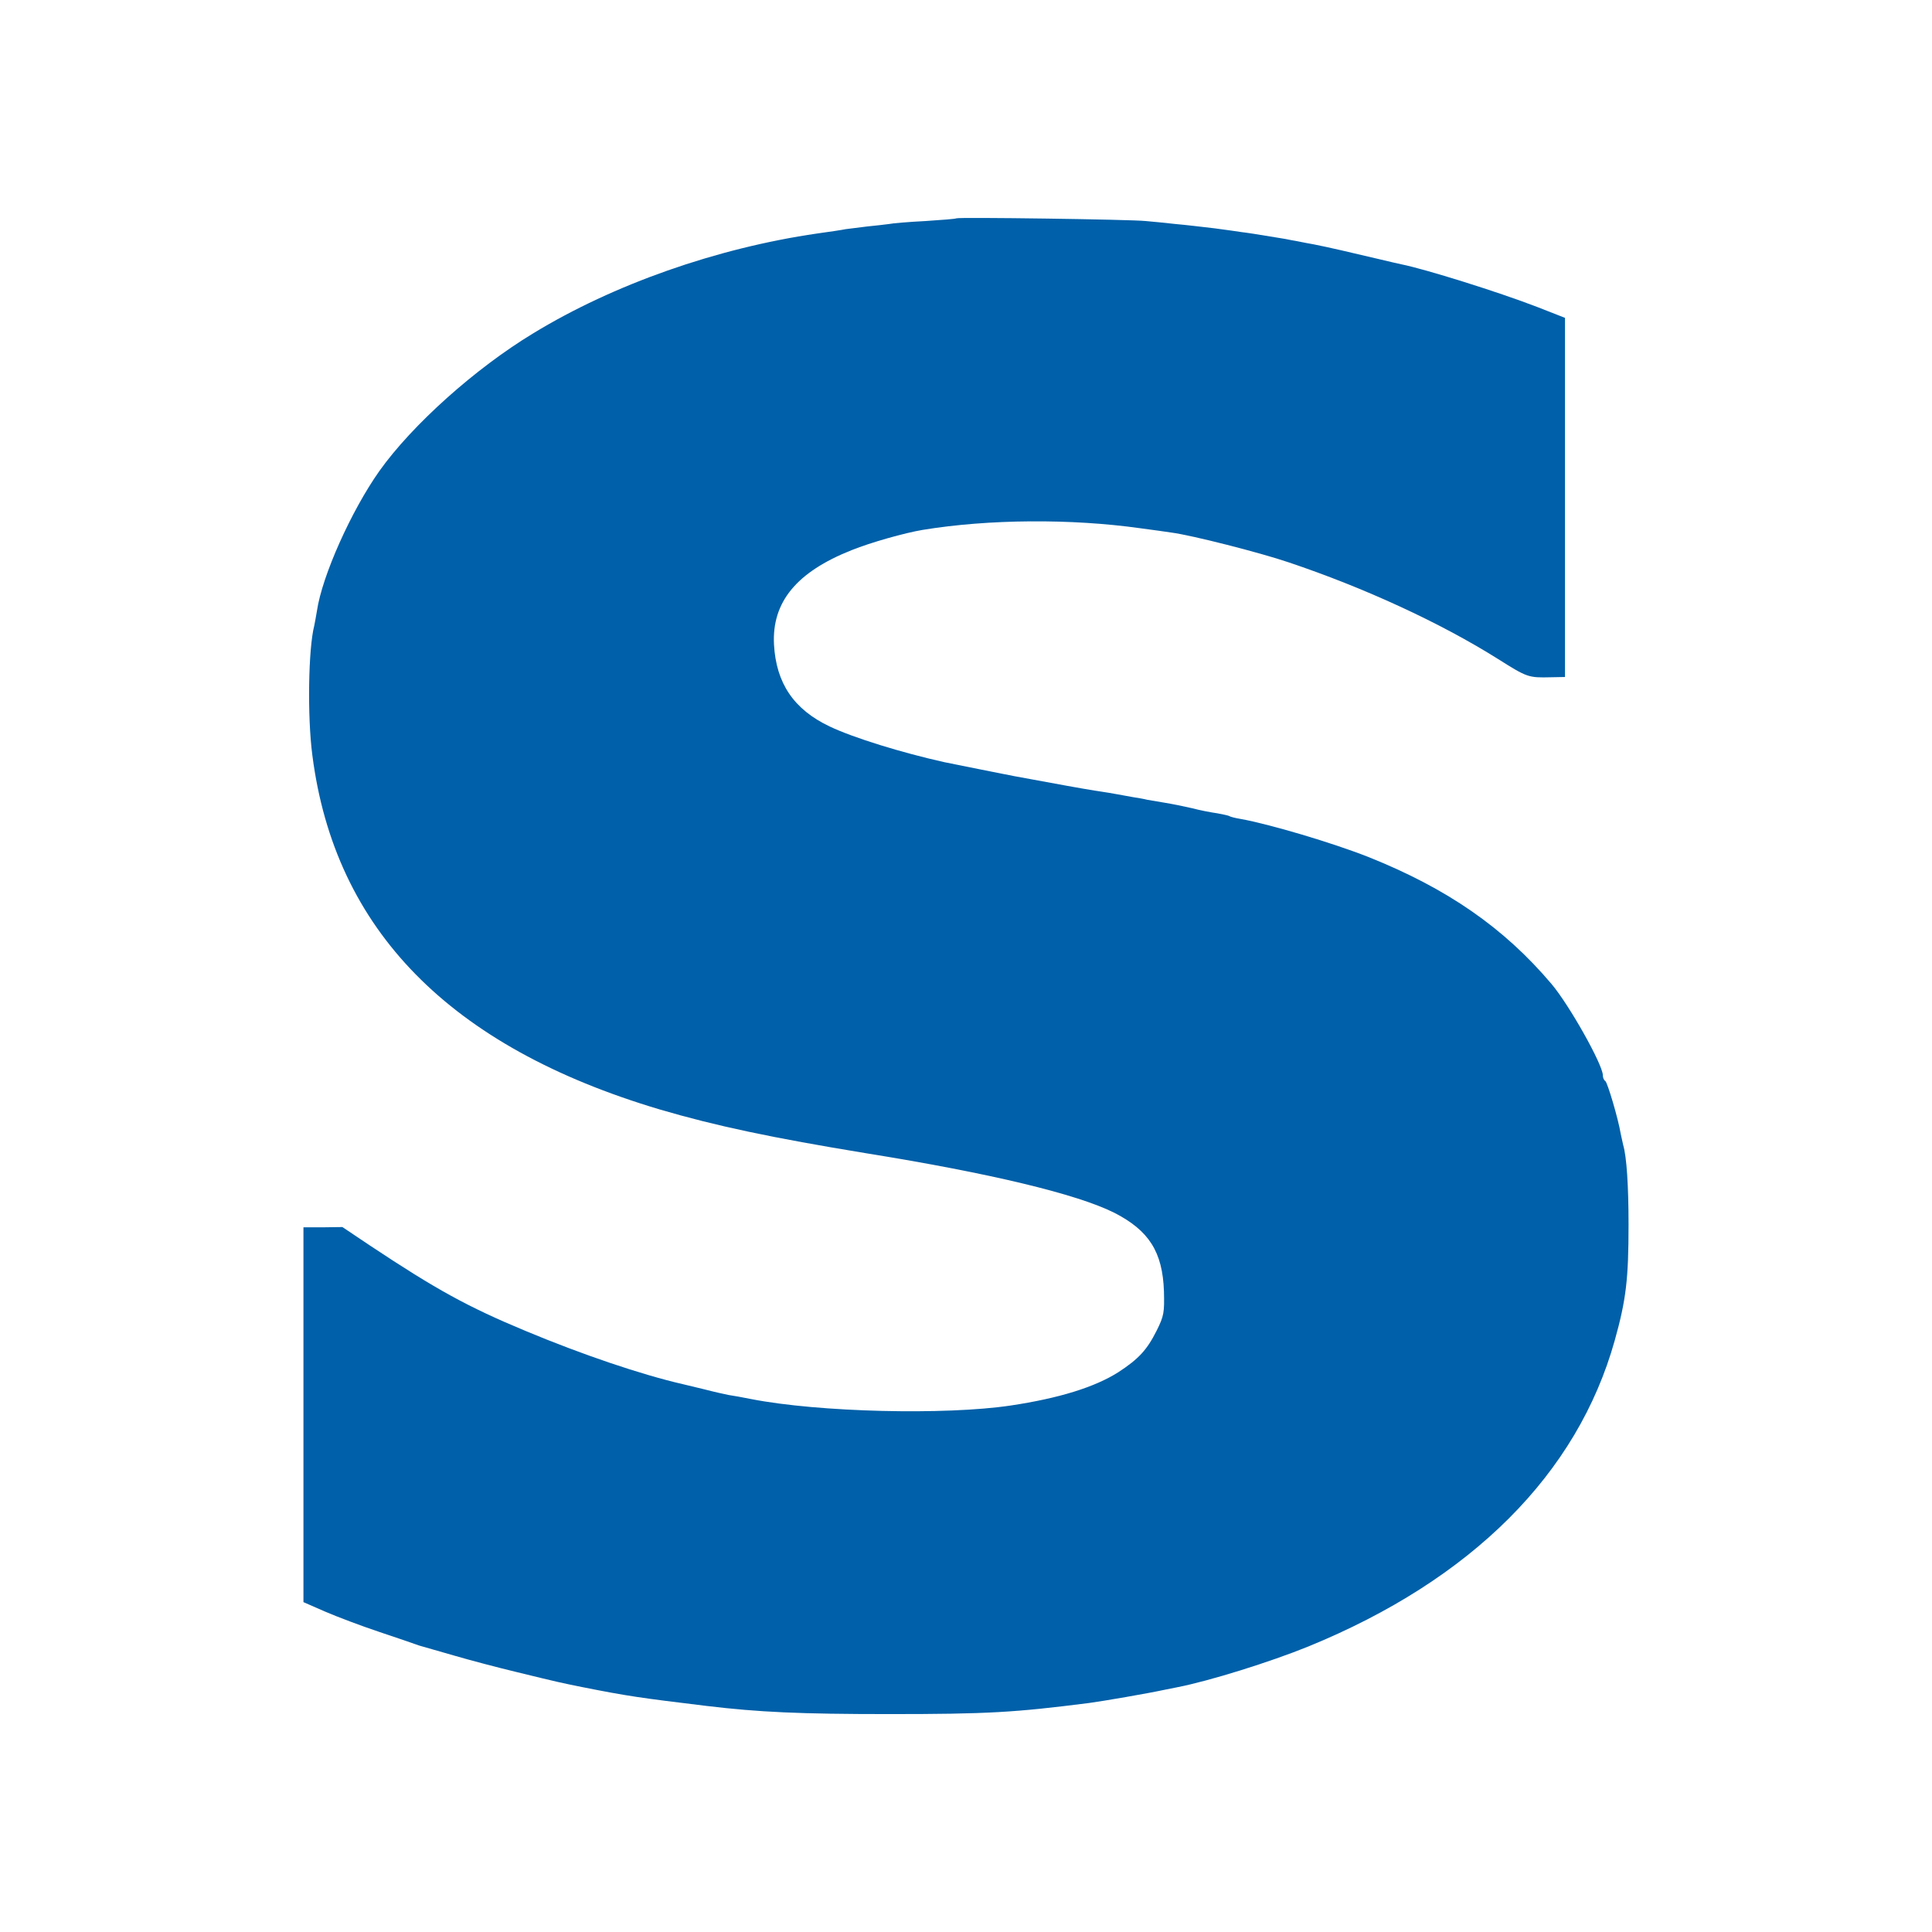
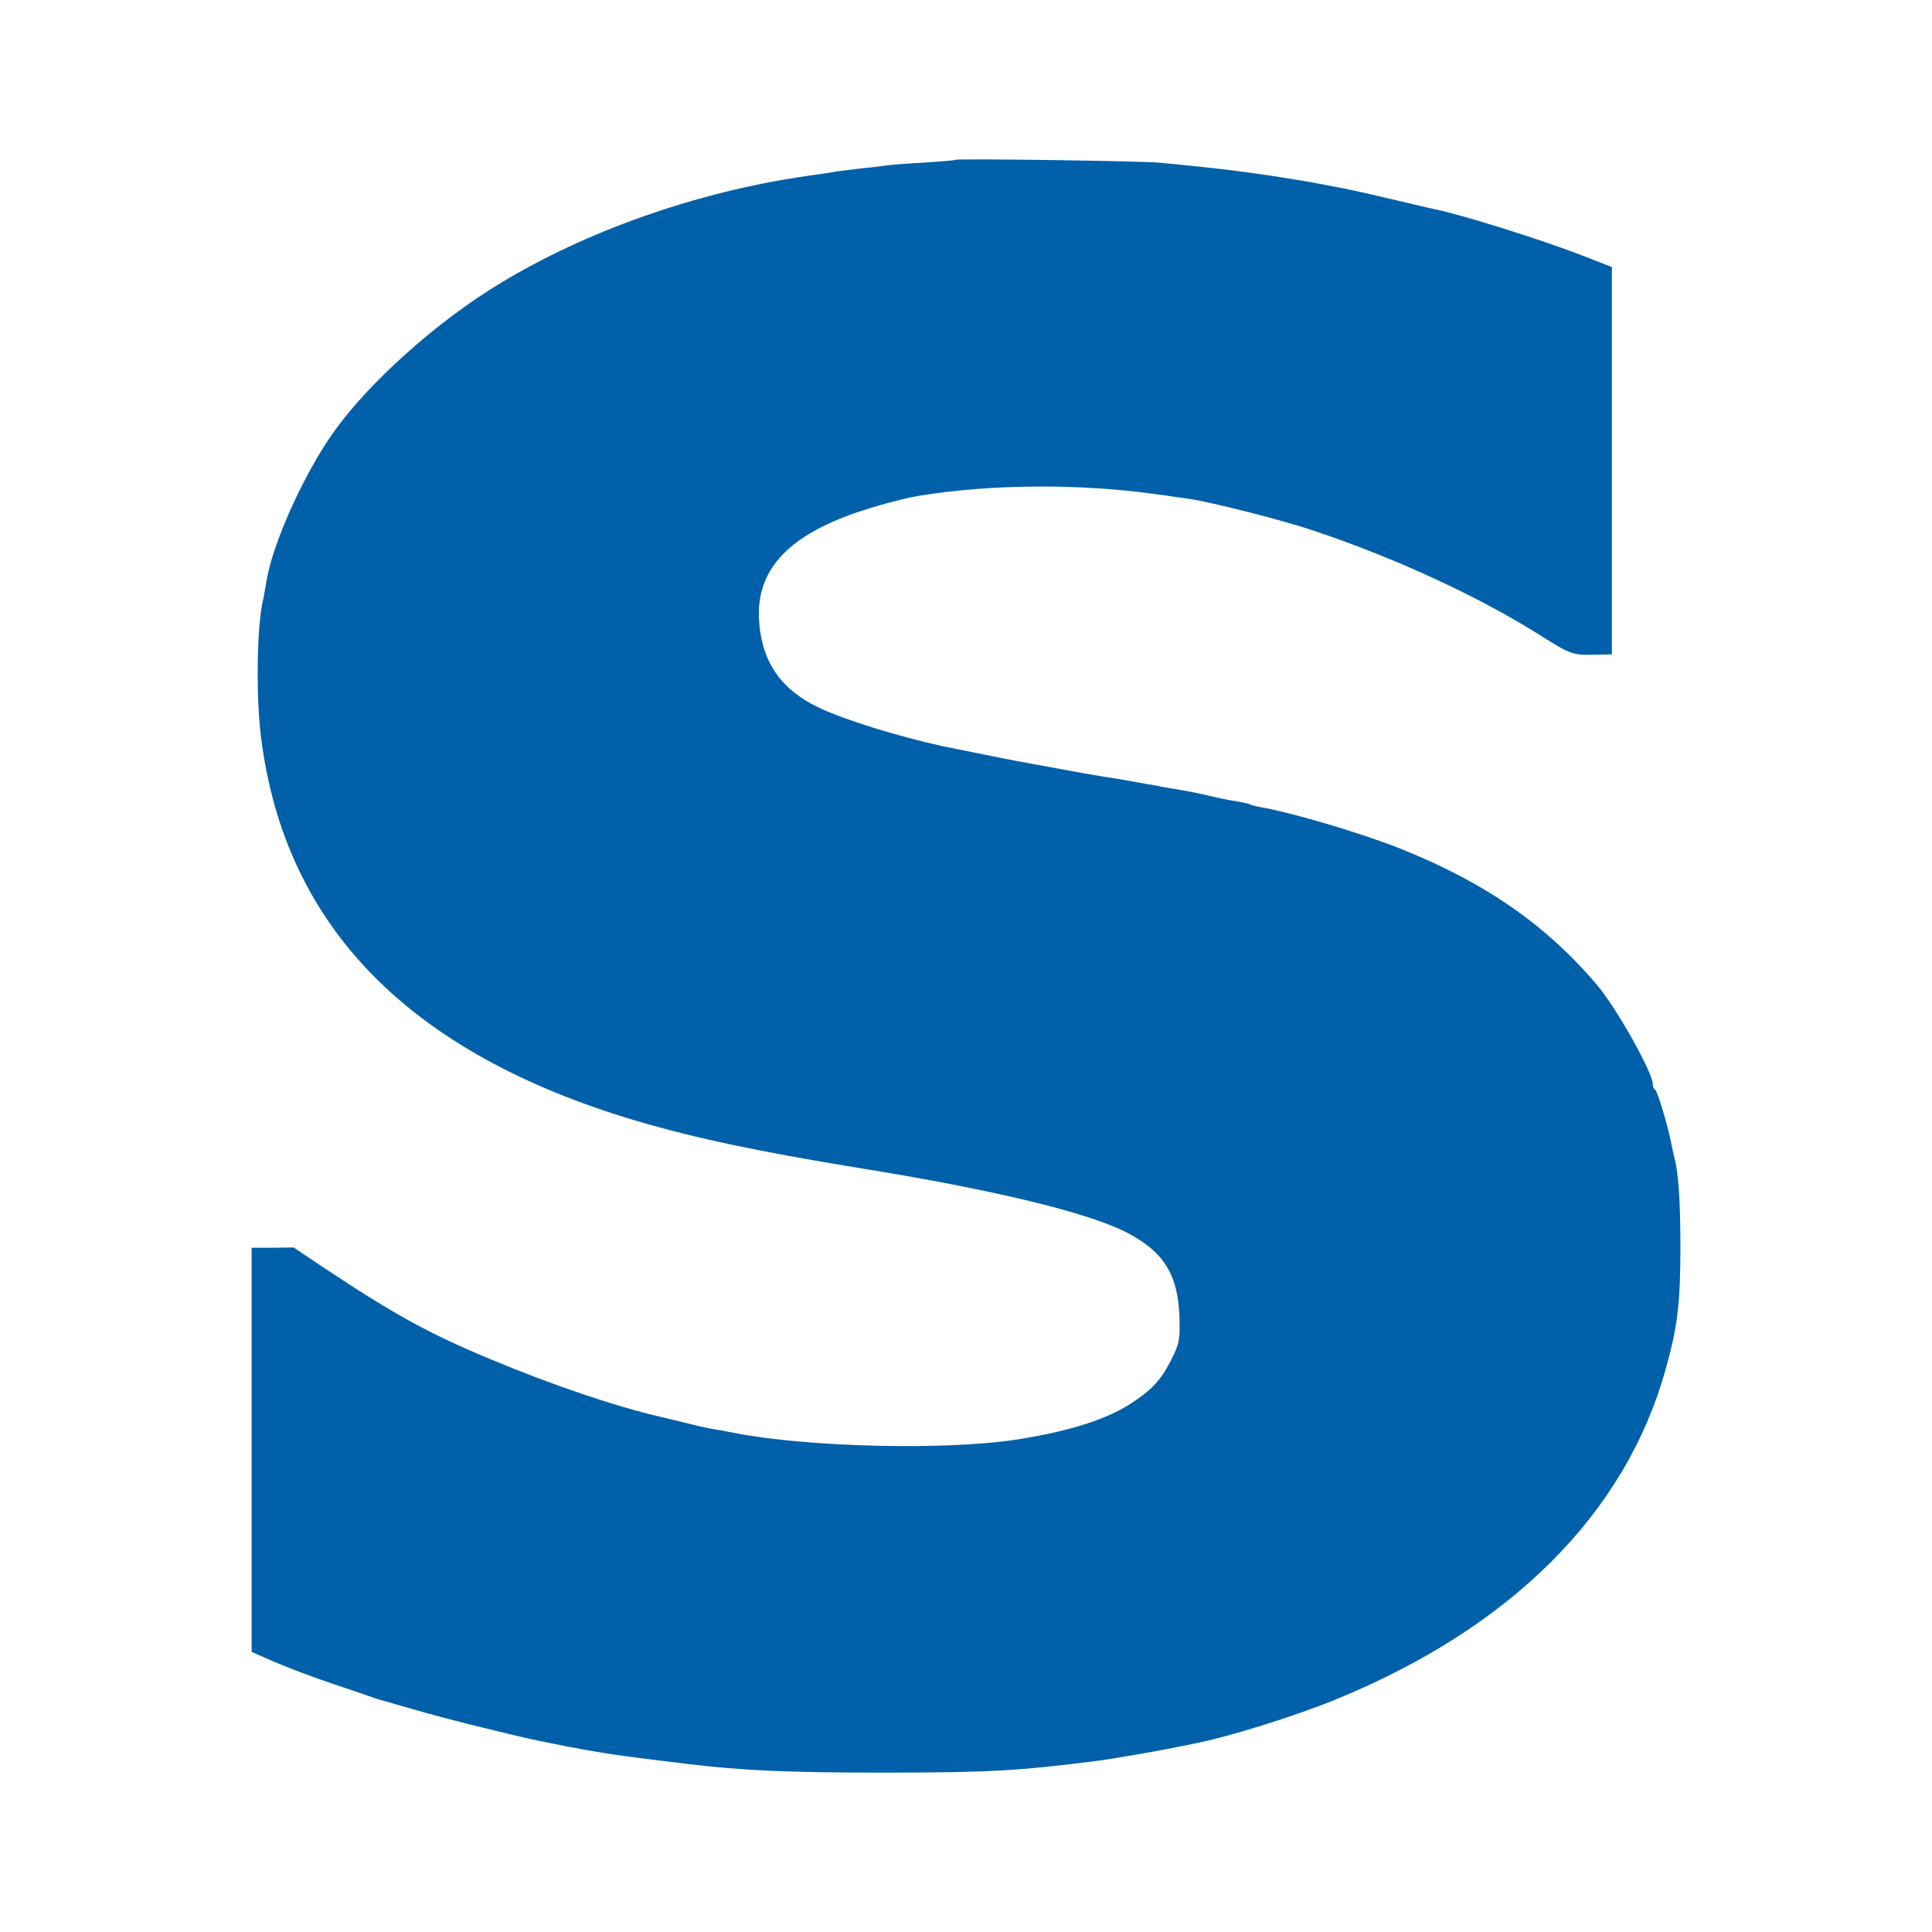
- <svg xmlns="http://www.w3.org/2000/svg" role="img" viewBox="-55.71 -54.34 714.42 714.42">
+ <svg xmlns="http://www.w3.org/2000/svg" role="img" viewBox="-29.79 -28.41 662.57 662.57">
  <path fill="#0060A9" d="M297.9 26.4c-.2.2-5.3.6-11.4 1-6 .3-12.1.8-13.5 1.1-1.4.2-5 .6-8 .9-3 .4-6.6.8-8 1-1.4.3-6.1 1-10.5 1.6-37.2 5.4-75.3 18.8-105 36.9-21.5 13-44.8 33.9-56.9 50.9-10.4 14.7-21.2 38.8-23.1 51.7-.4 2.2-.8 4.7-1 5.5-2.2 8.5-2.6 33.6-.7 48 8.3 64.5 50.8 107.8 128.4 130.9 20.7 6.1 41.6 10.5 76.3 16.2 46 7.4 78 15.1 91.8 22 12.9 6.6 17.9 14.5 18.4 29.1.2 7.8 0 9.1-2.7 14.5-3.6 7.2-6.7 10.5-14.2 15.4-8.7 5.5-21.8 9.6-39.8 12.3-24.1 3.6-71 2.5-96-2.4-3-.6-6.8-1.3-8.3-1.5-1.5-.3-5.6-1.2-9-2.1-3.4-.8-7-1.7-7.9-1.9-15.3-3.5-37.4-11-58.2-19.7-21.4-8.9-33-15.3-57.4-31.5l-10.3-6.9-7.2.1h-7.2v138.6l8 3.5c4.4 1.9 13.4 5.3 20 7.5s12.7 4.3 13.5 4.6c.8.3 2 .7 2.5.8.6.2 5.7 1.6 11.5 3.3 5.8 1.7 16.4 4.5 23.5 6.2 16.4 4 15.7 3.8 24 5.5 17.1 3.4 21.5 4 46.2 7 19.2 2.3 34.5 3 67.3 3 36.6 0 46.5-.6 74-4.1 5.2-.7 21.5-3.5 28-4.9 1.4-.3 3.4-.7 4.5-.9 11.9-2.3 34.6-9.4 48.6-15.1 60.4-24.7 99.5-63.8 113.3-113.2 4.2-15 5.1-22.7 5.1-42.8 0-14.3-.7-25.2-2-29.5-.2-.8-.6-2.7-.9-4.1-.9-5.5-4.9-19-5.7-19.5-.5-.3-.9-1.2-.9-2.1 0-3.9-12.4-26-19-33.8-17.6-20.8-38.6-35.3-67.6-46.9-13.4-5.3-36.7-12.2-47.3-14.1-1.9-.3-3.8-.8-4.1-1-.4-.3-2.5-.7-4.6-1.1-2.2-.3-6.4-1.1-9.4-1.9-3-.7-7.5-1.6-10-2-2.5-.4-5.4-.9-6.5-1.1-1.1-.3-3.5-.7-5.4-1-1.8-.3-4.3-.8-5.5-1-1.1-.2-5-.9-8.6-1.4-5.5-.9-11.6-2-30-5.4-2.8-.5-22.4-4.5-25.5-5.1-15.7-3.5-33.6-9-42.4-13.2-13.3-6.3-19.8-16-20.6-30.3-.8-15.7 8.3-26.8 28.7-34.9 7.2-2.9 19.7-6.4 26.3-7.5 24.4-4 54.9-4.2 80.5-.6 4.1.5 9.3 1.3 11.5 1.6 7.6 1 32.7 7.4 43.3 11 28 9.4 56 22.3 77.2 35.6 11.1 7 11.4 7.1 19.8 6.9l5.2-.1V63.2l-10.2-4c-14.8-5.7-41.4-14-50.3-15.8-1.1-.2-4.8-1.1-8.2-1.9-11-2.6-18.7-4.4-24.3-5.5-3-.5-6.6-1.3-8-1.5-1.4-.3-3.6-.7-5-.9-7.8-1.3-11.7-1.9-13.5-2.1-1.1-.2-5.6-.8-10-1.4-4.4-.5-10.9-1.3-14.5-1.6-3.6-.4-8.5-.9-11-1.1-5.3-.6-69.5-1.5-70.1-1z" />
</svg>
